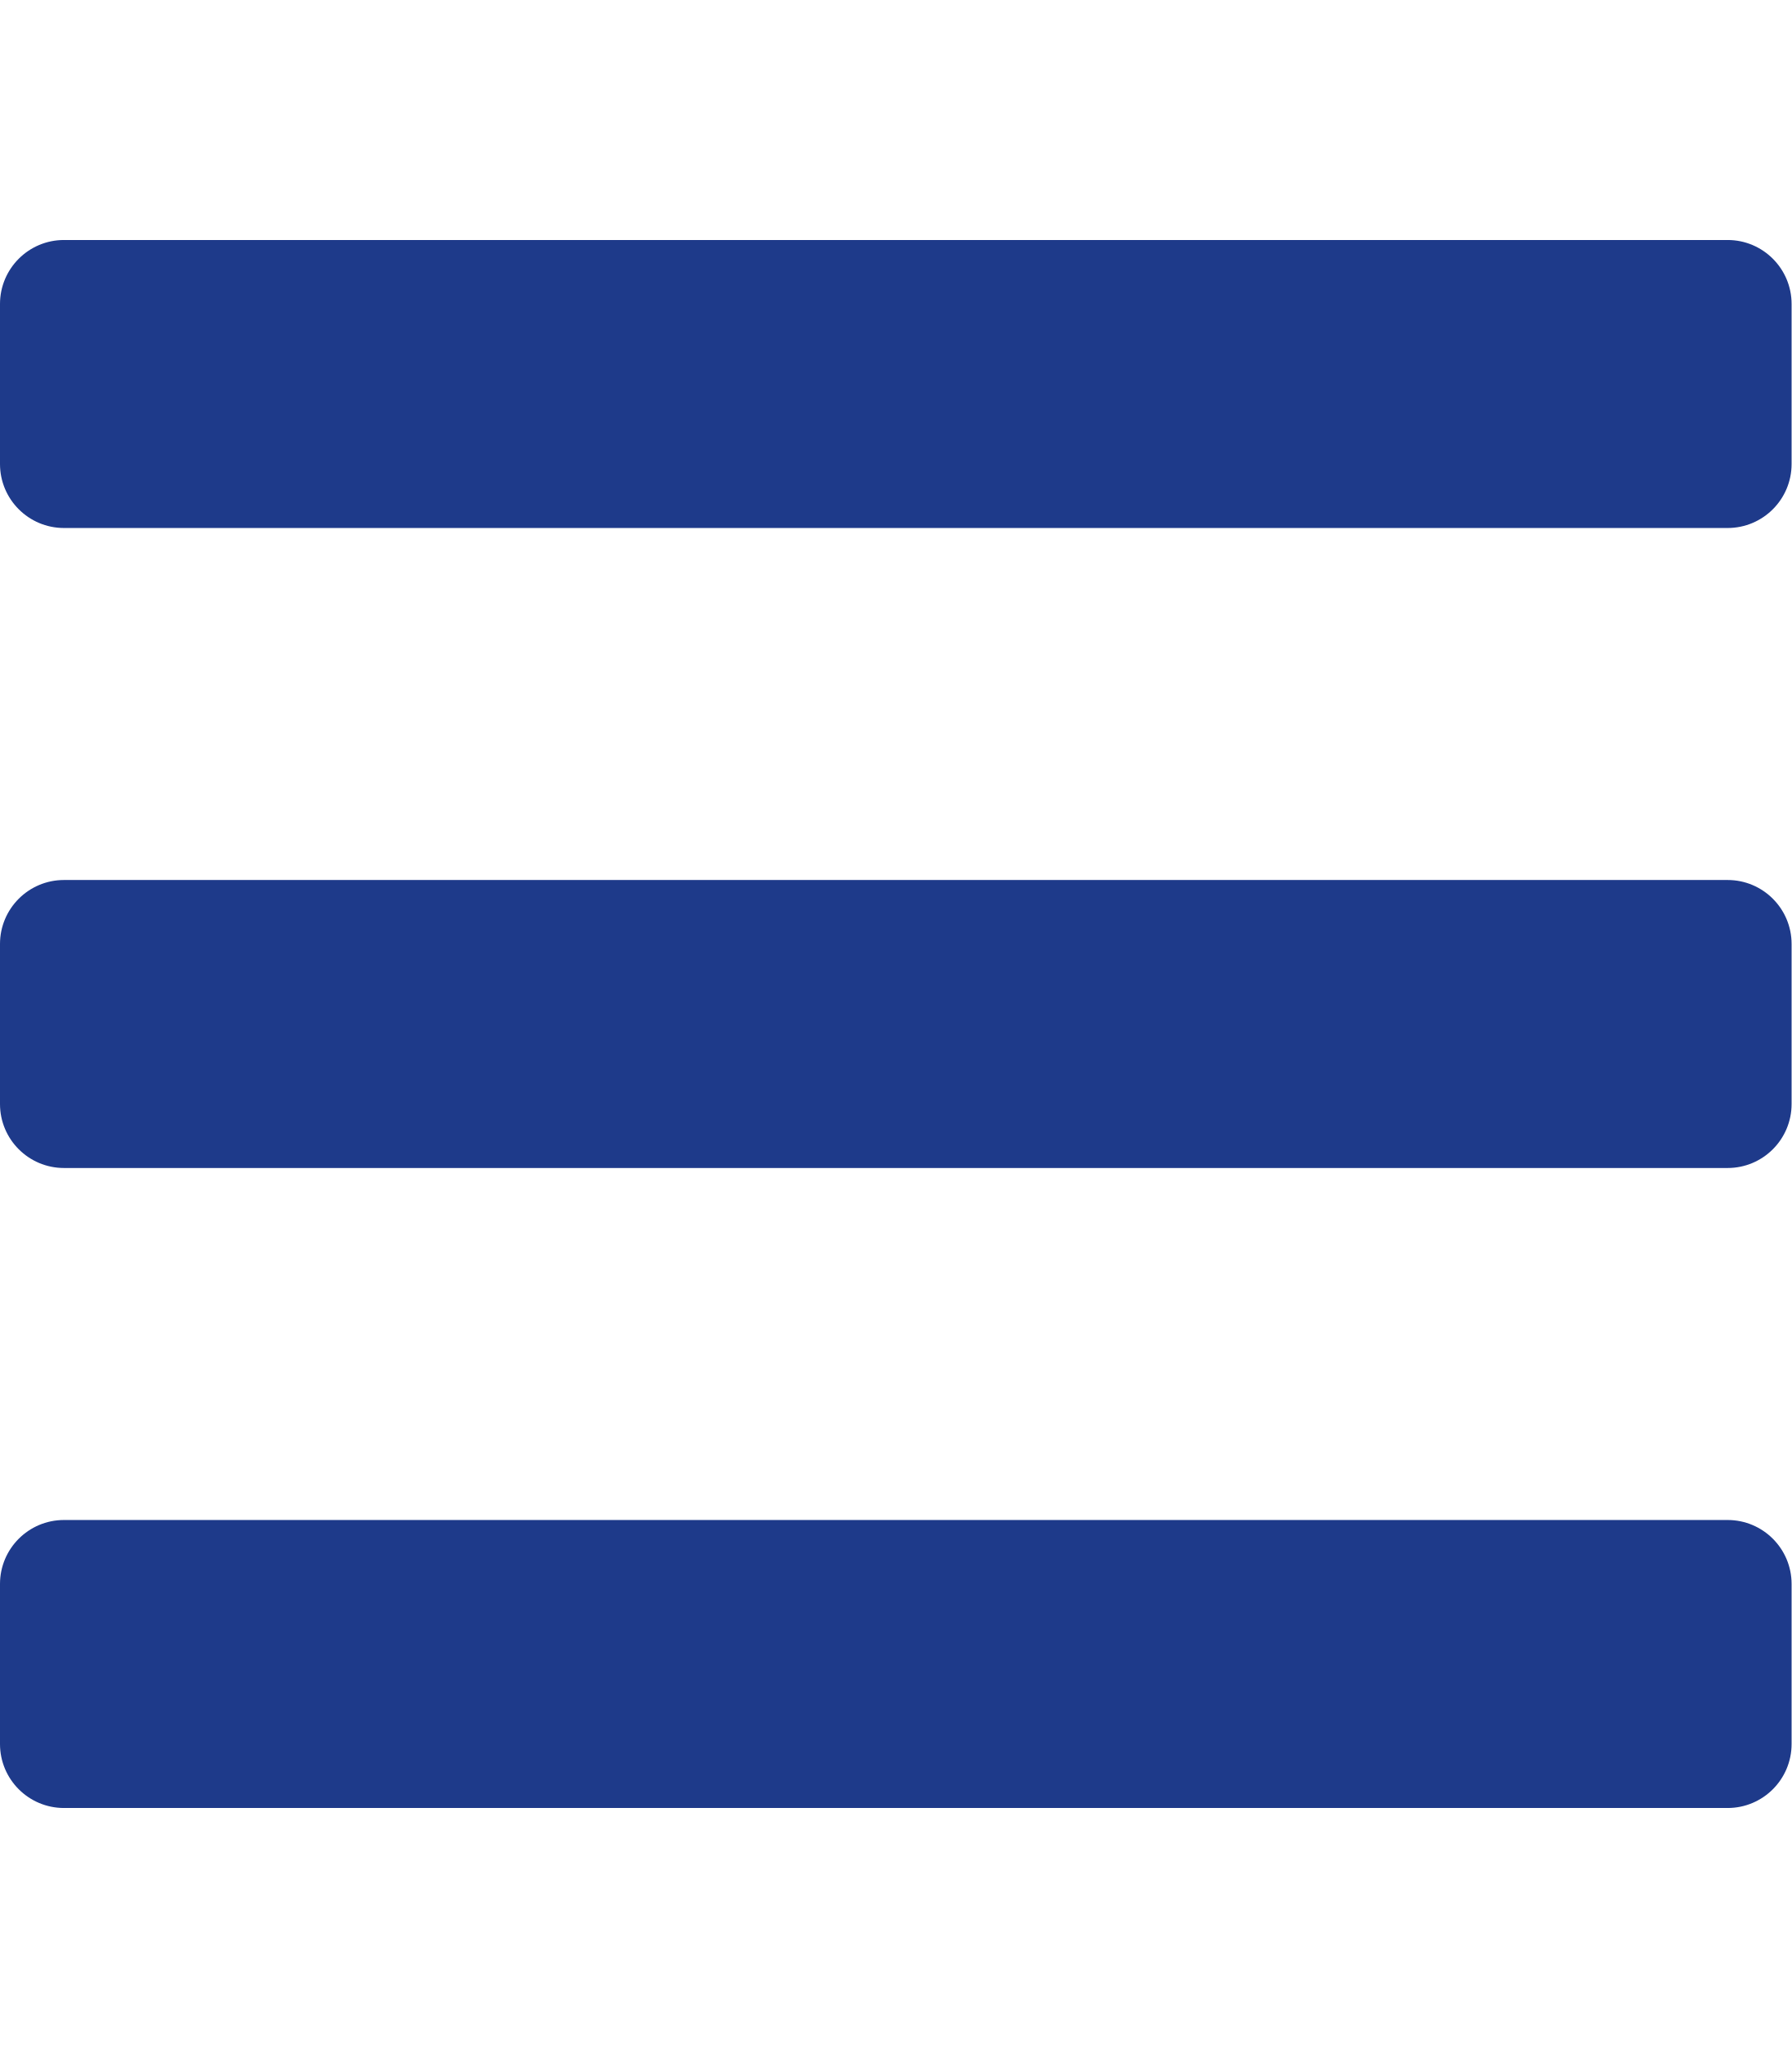
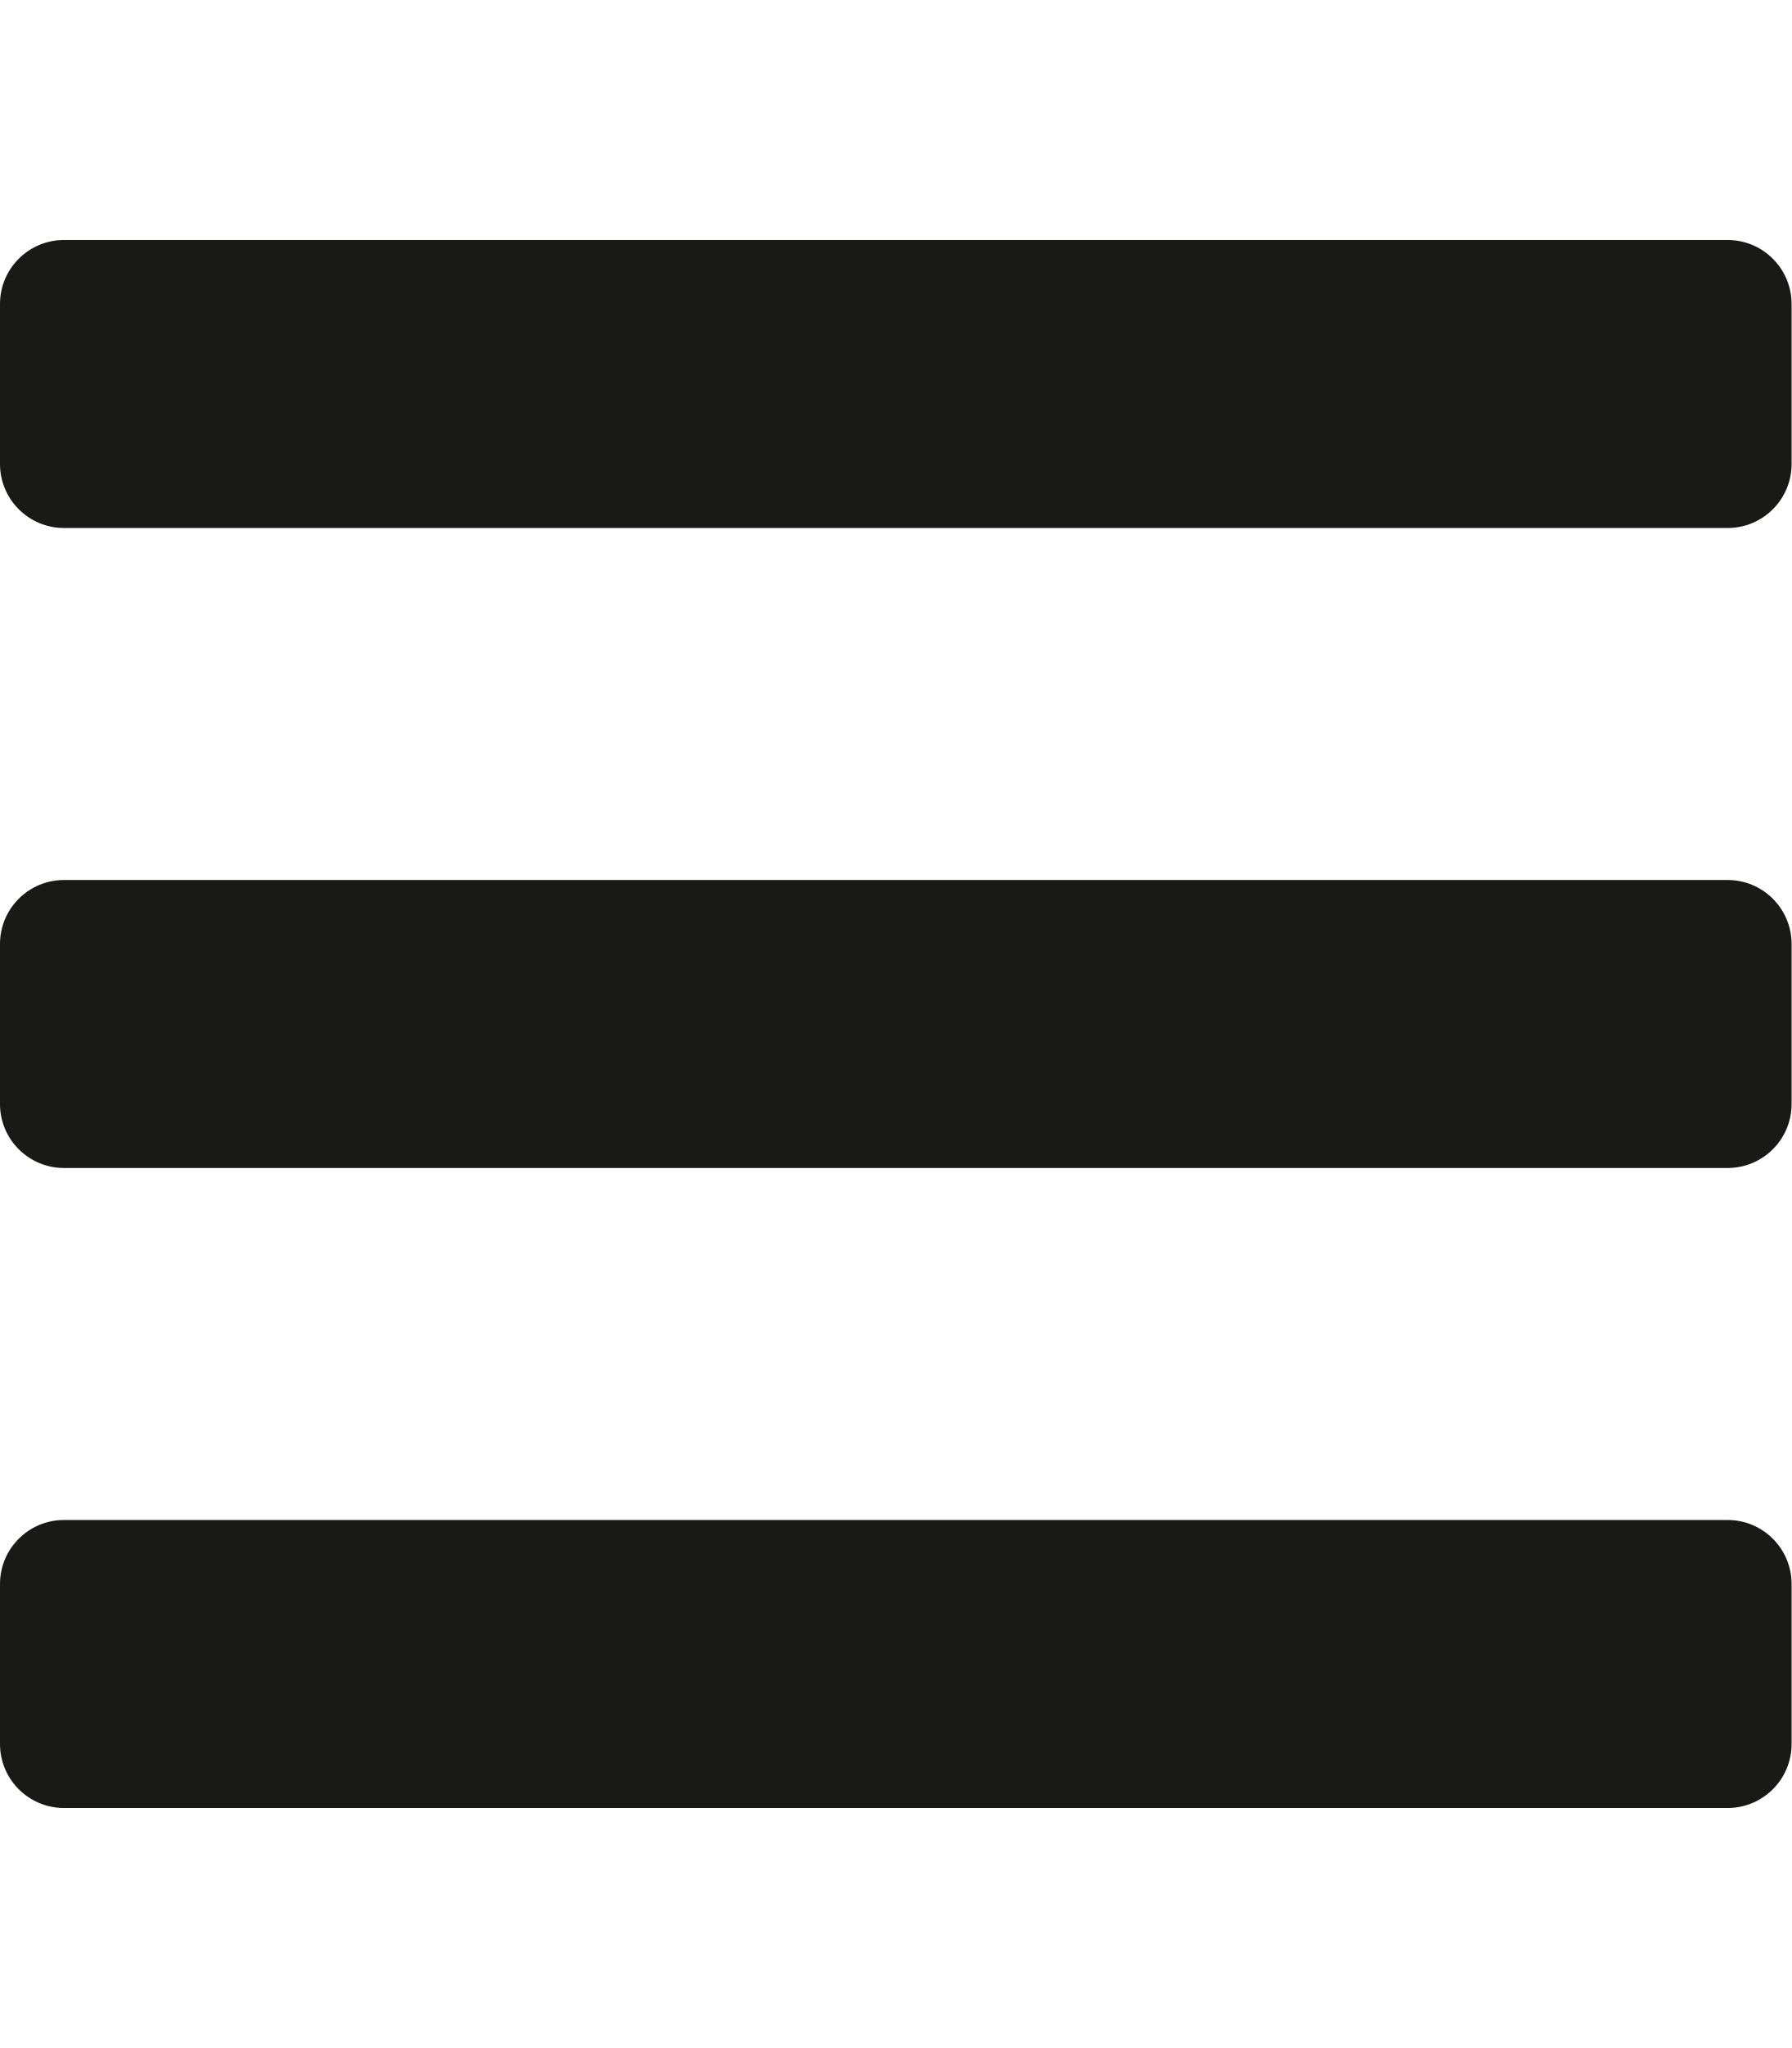
- <svg xmlns="http://www.w3.org/2000/svg" aria-hidden="true" fill="#1E3A8A" class="e-font-icon-svg e-fas-bars" viewBox="0 0 448 512">
+ <svg xmlns="http://www.w3.org/2000/svg" aria-hidden="true" fill="#191918" class="e-font-icon-svg e-fas-bars" viewBox="0 0 448 512">
  <path d="M16 132h416c8.837 0 16-7.163 16-16V76c0-8.837-7.163-16-16-16H16C7.163 60 0 67.163 0 76v40c0 8.837 7.163 16 16 16zm0 160h416c8.837 0 16-7.163 16-16v-40c0-8.837-7.163-16-16-16H16c-8.837 0-16 7.163-16 16v40c0 8.837 7.163 16 16 16zm0 160h416c8.837 0 16-7.163 16-16v-40c0-8.837-7.163-16-16-16H16c-8.837 0-16 7.163-16 16v40c0 8.837 7.163 16 16 16z" />
</svg>
